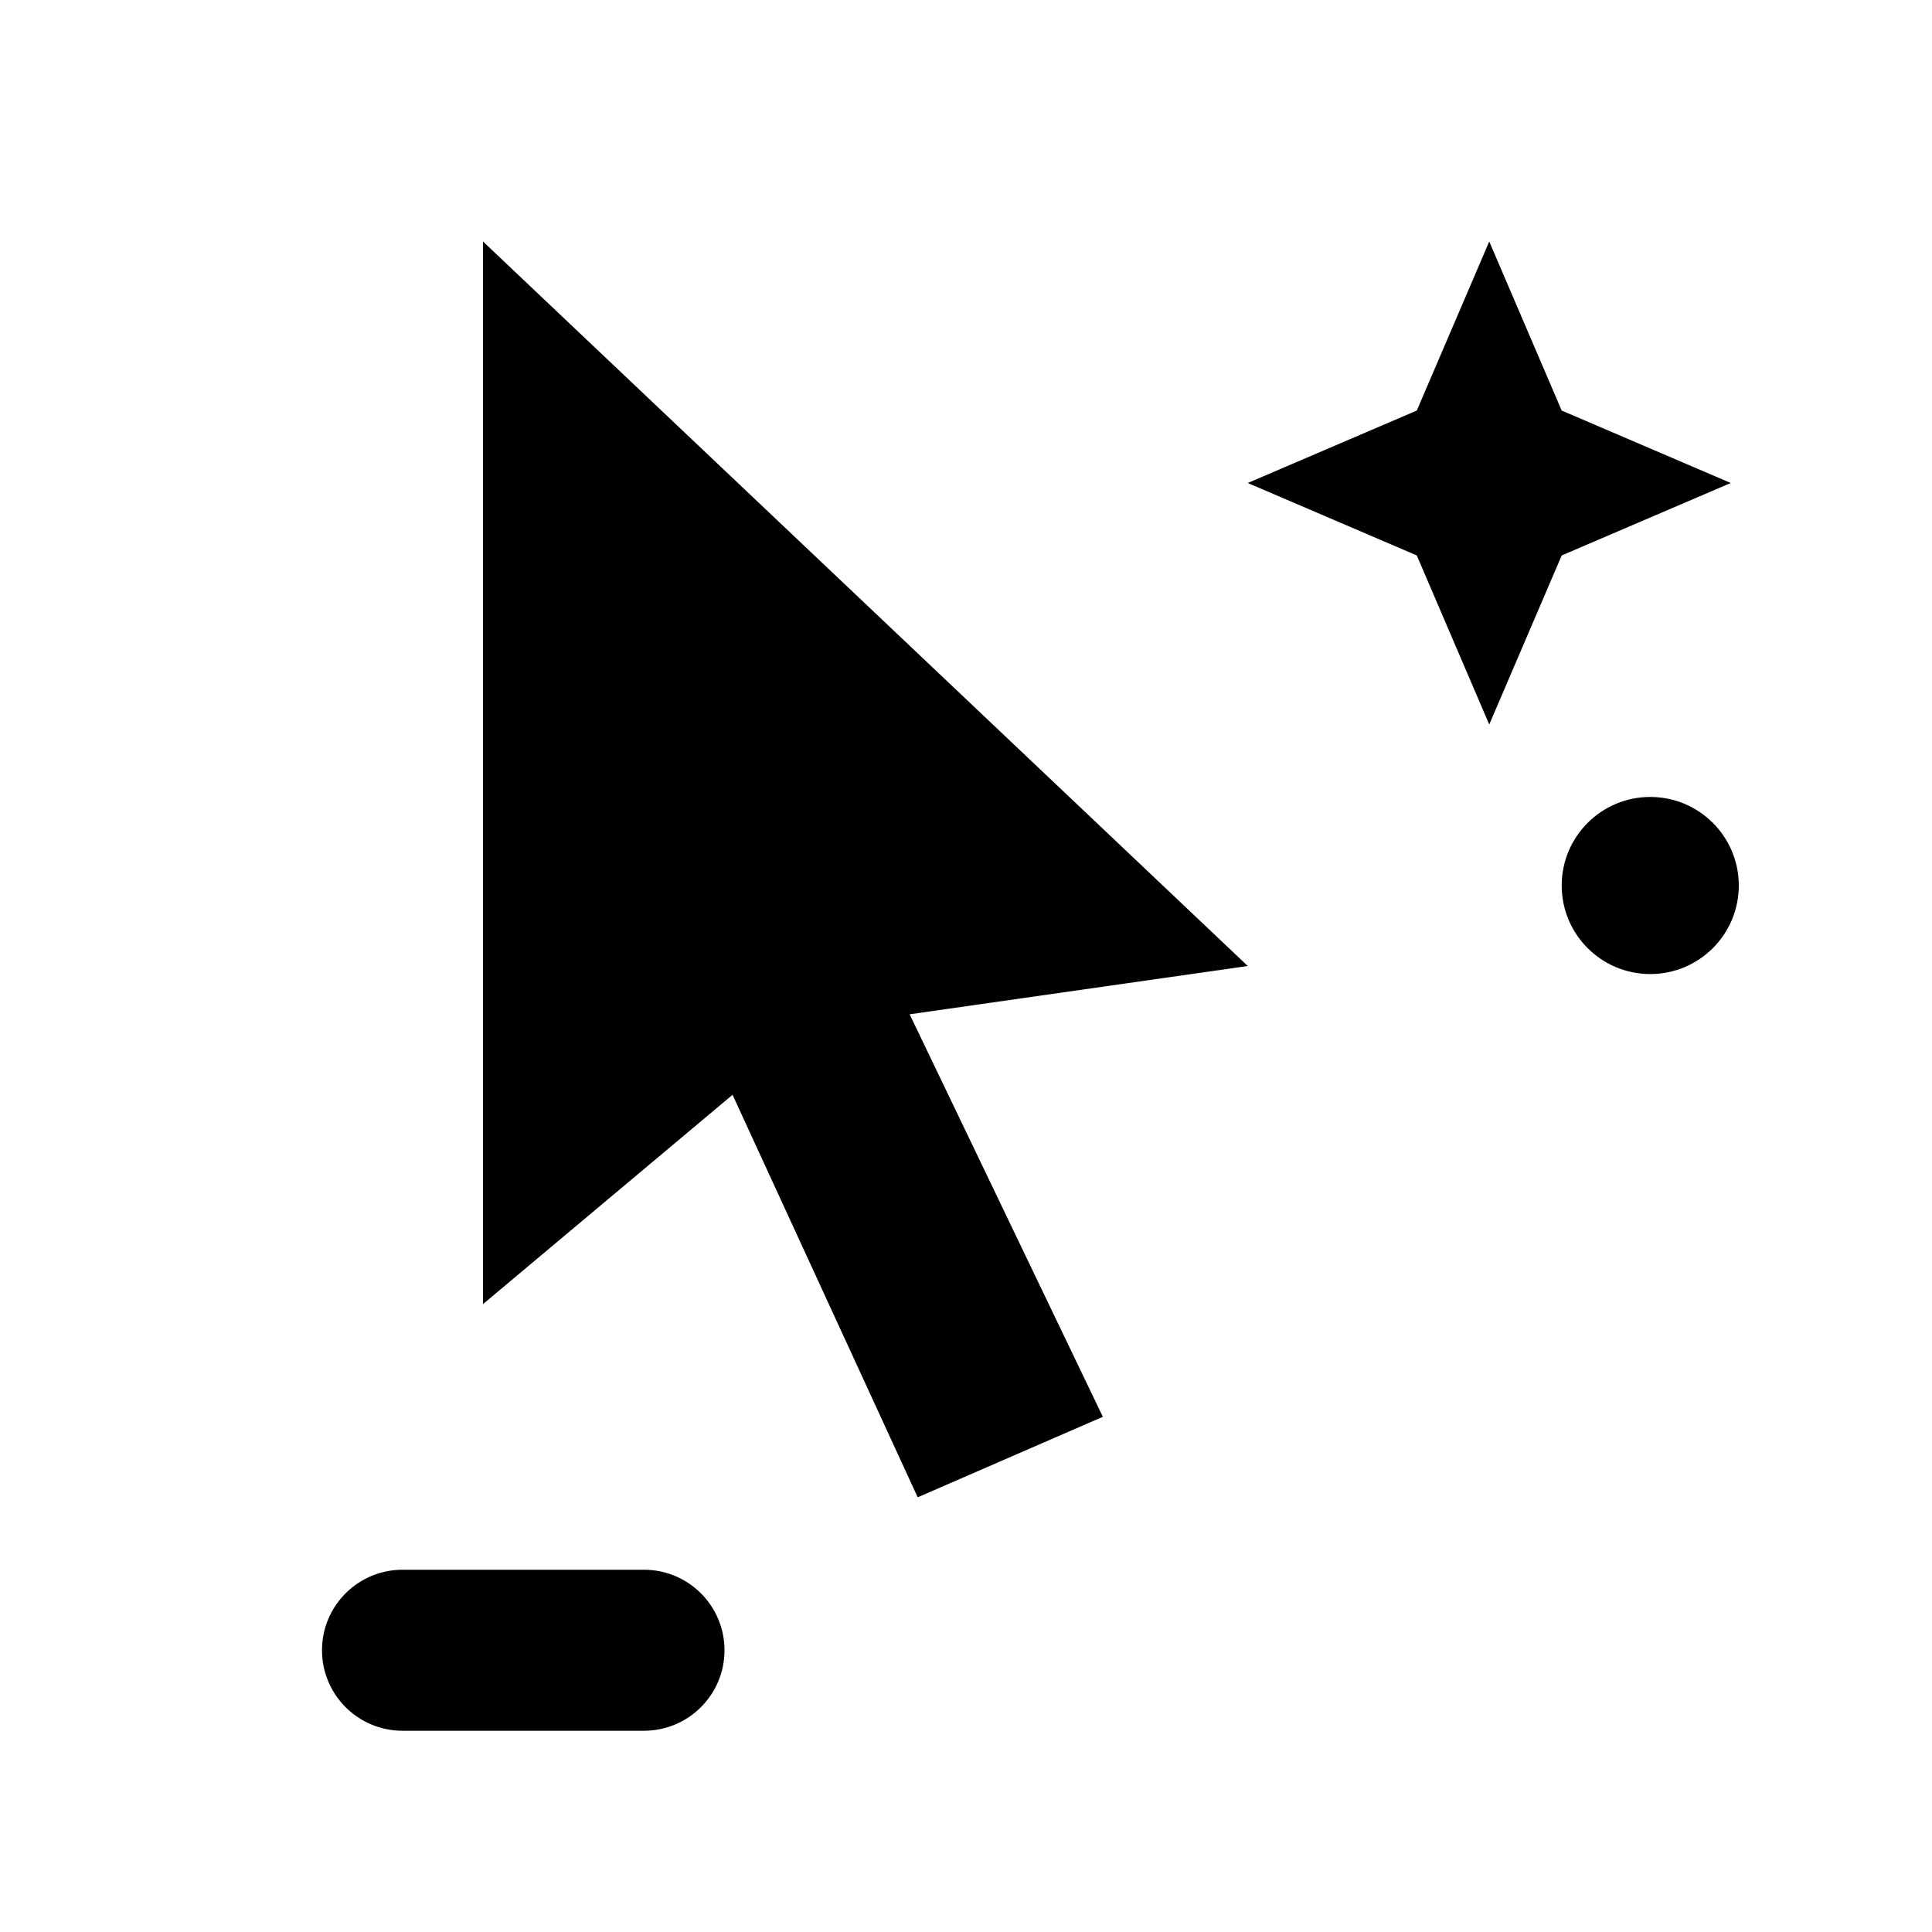
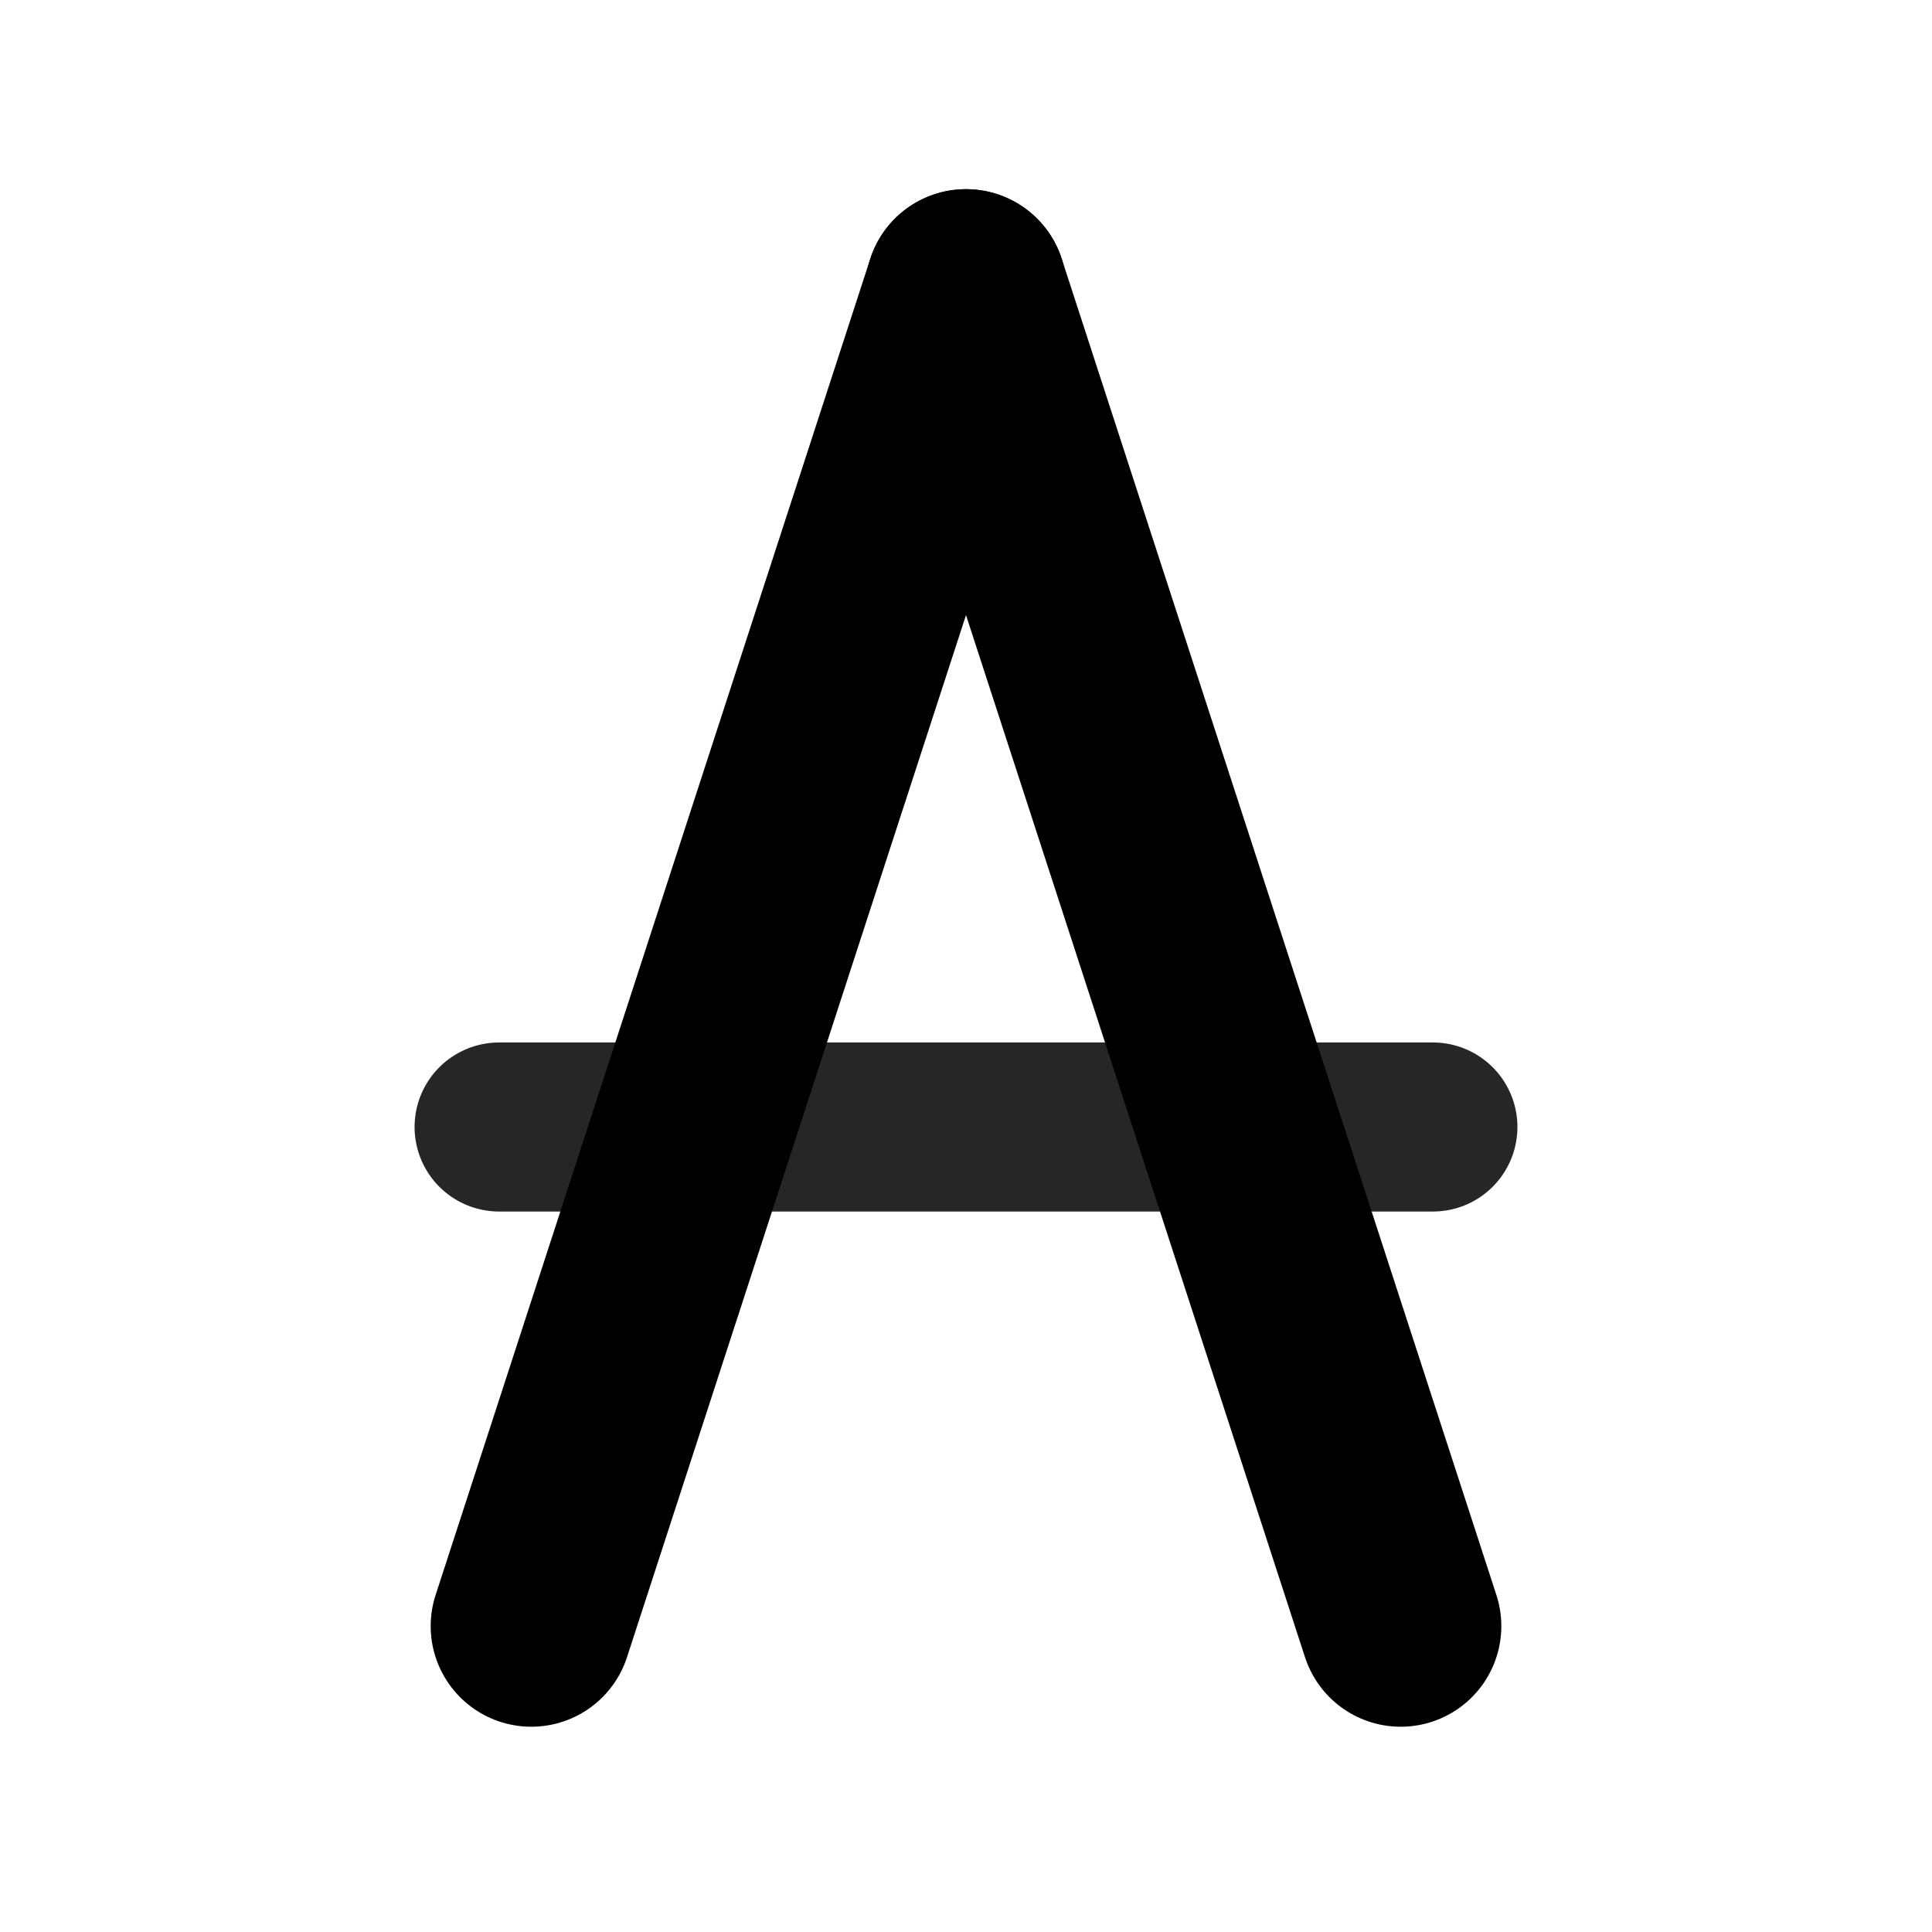
<svg xmlns="http://www.w3.org/2000/svg" width="24" height="24" viewBox="0 0 24 24" fill="none">
-   <path d="M6 3l9.5 9-4.2.6 2.4 5-2.3 1-2.3-5-3.1 2.6V3z" fill="currentColor" />
-   <path d="M18.5 3l.9 2.1 2.1.9-2.1.9-.9 2.1-.9-2.1-2.1-.9 2.1-.9.9-2.1z" fill="currentColor" />
-   <circle cx="20.5" cy="11" r="1.1" fill="currentColor" />
-   <rect x="4" y="19.5" width="5" height="2" rx="1" fill="currentColor" />
+   <path d="M6.2 14H17.8" stroke="currentColor" stroke-width="2.1" stroke-linecap="round" opacity="0.85" />
+   <path d="M12 3.6L6.6 20.2" stroke="currentColor" stroke-width="2.5" stroke-linecap="round" />
+   <path d="M12 3.6L17.4 20.2" stroke="currentColor" stroke-width="2.5" stroke-linecap="round" />
</svg>
